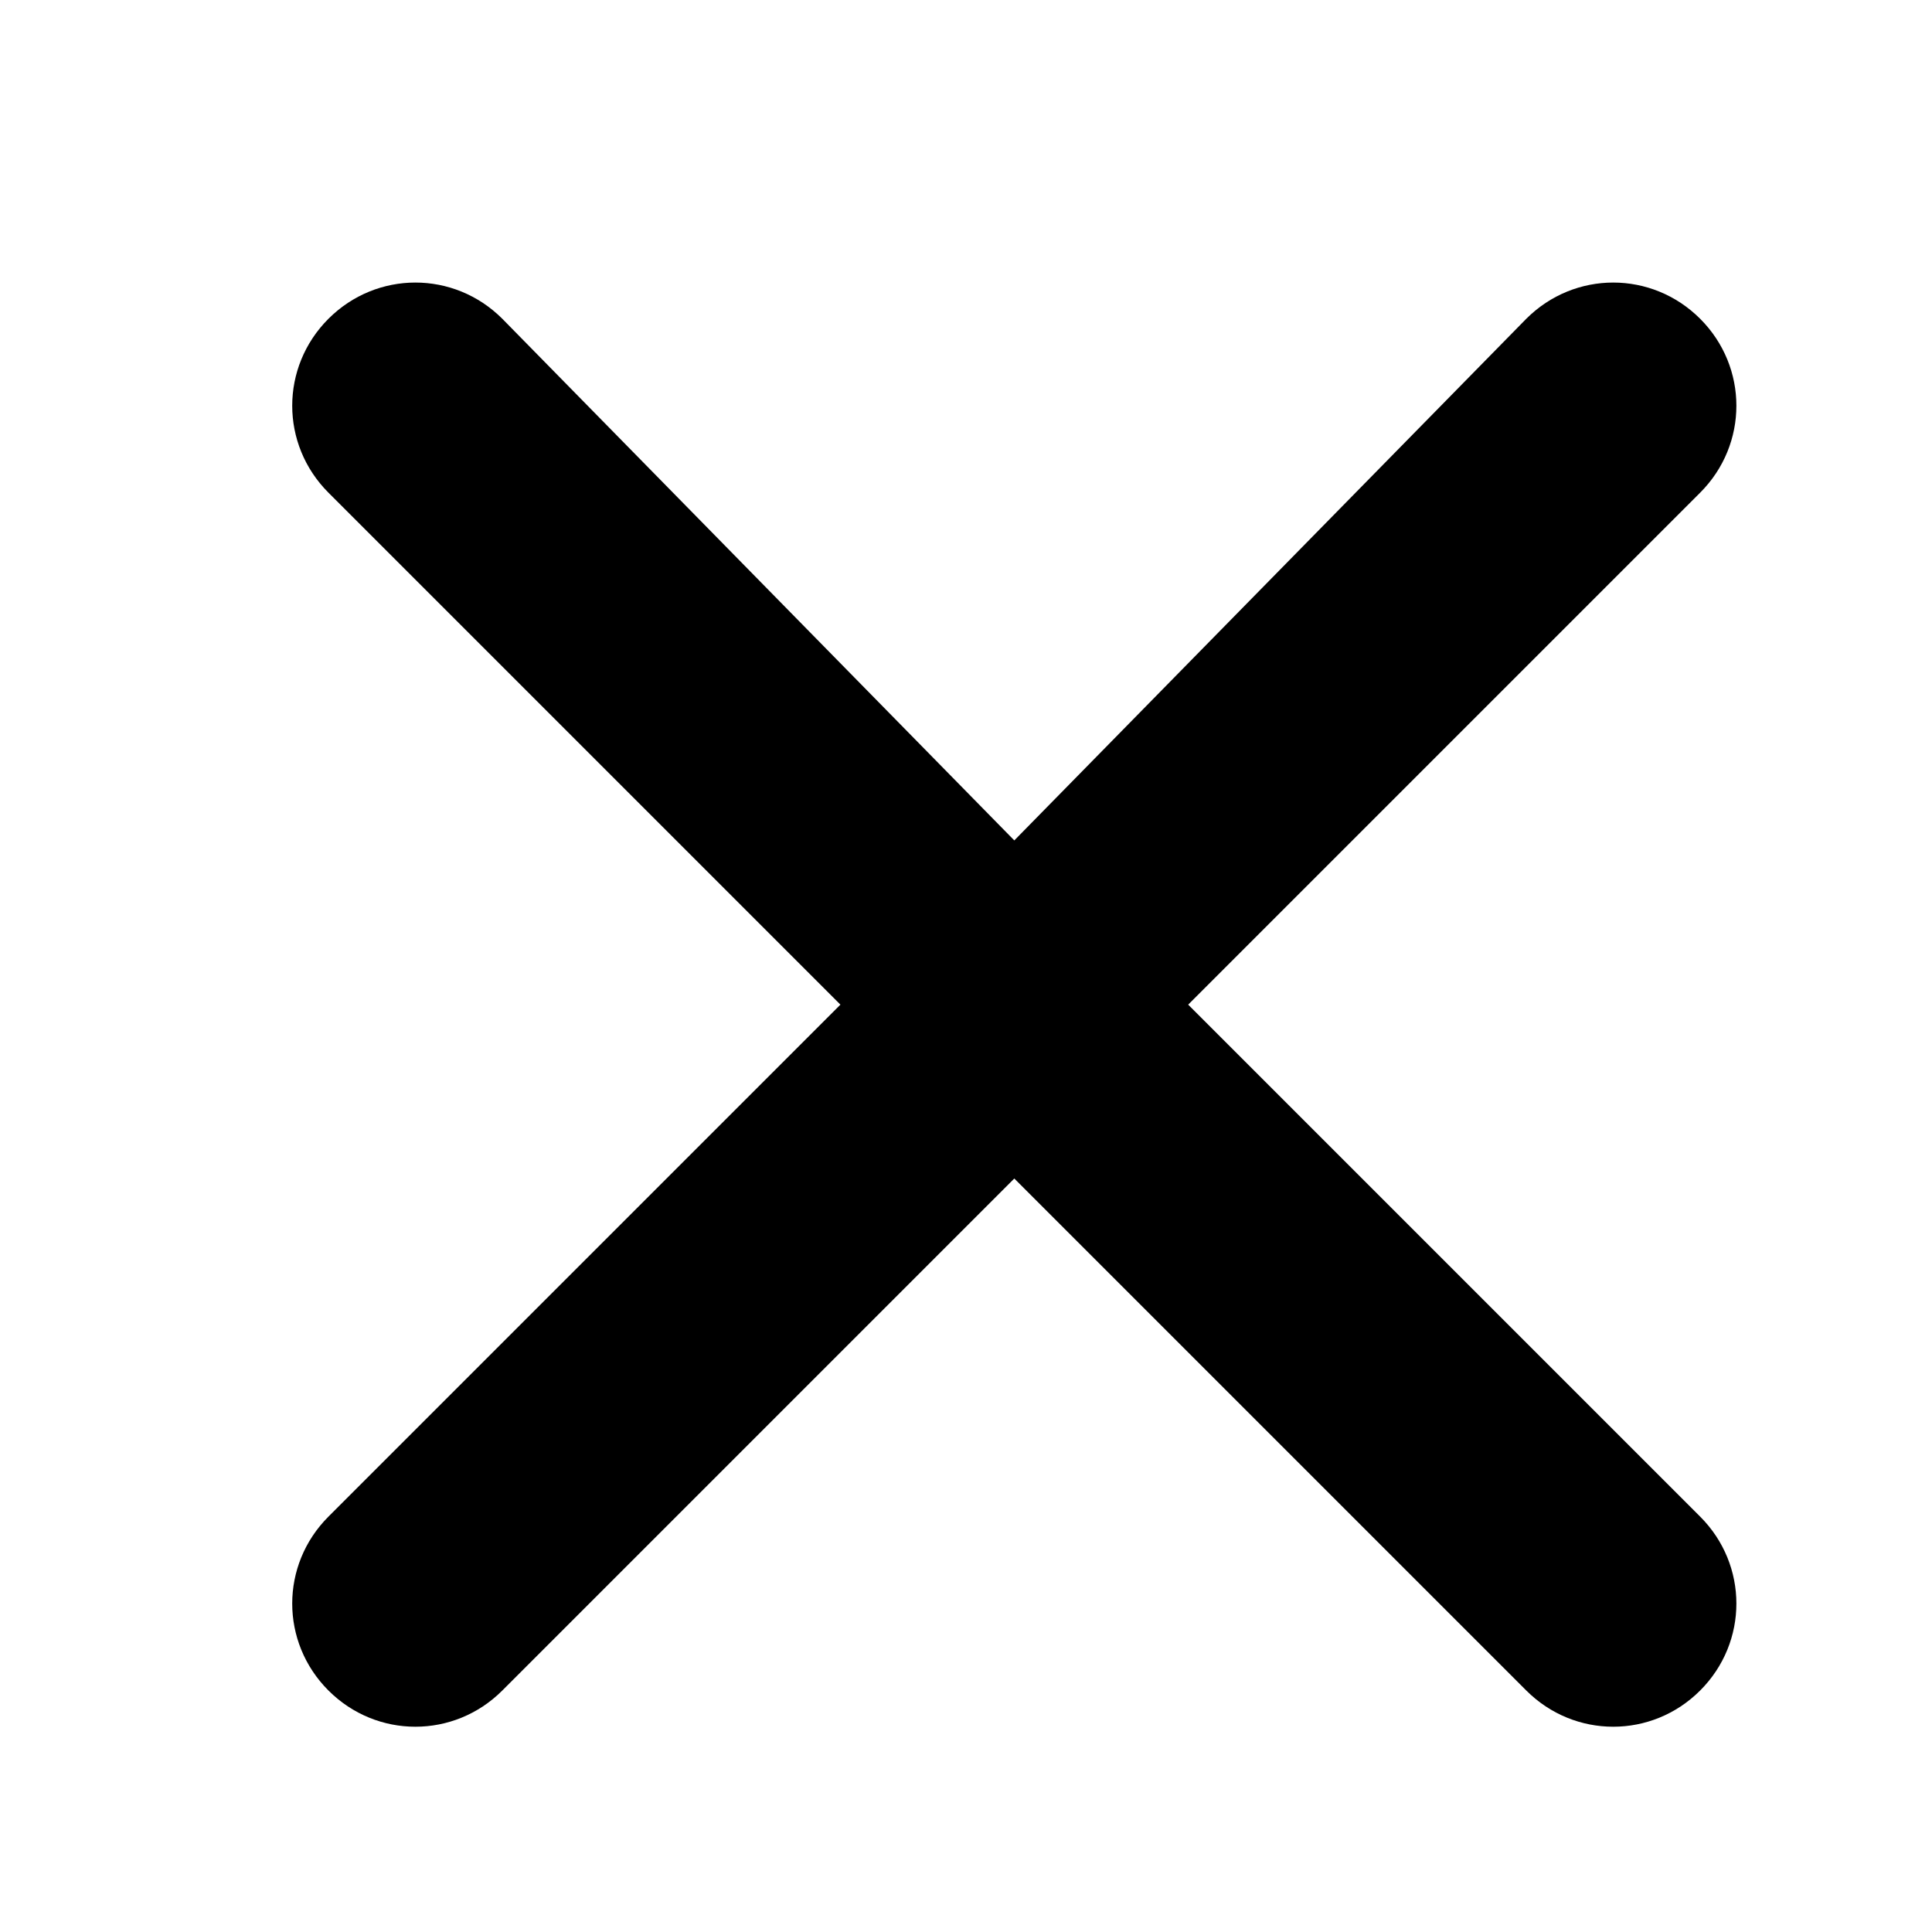
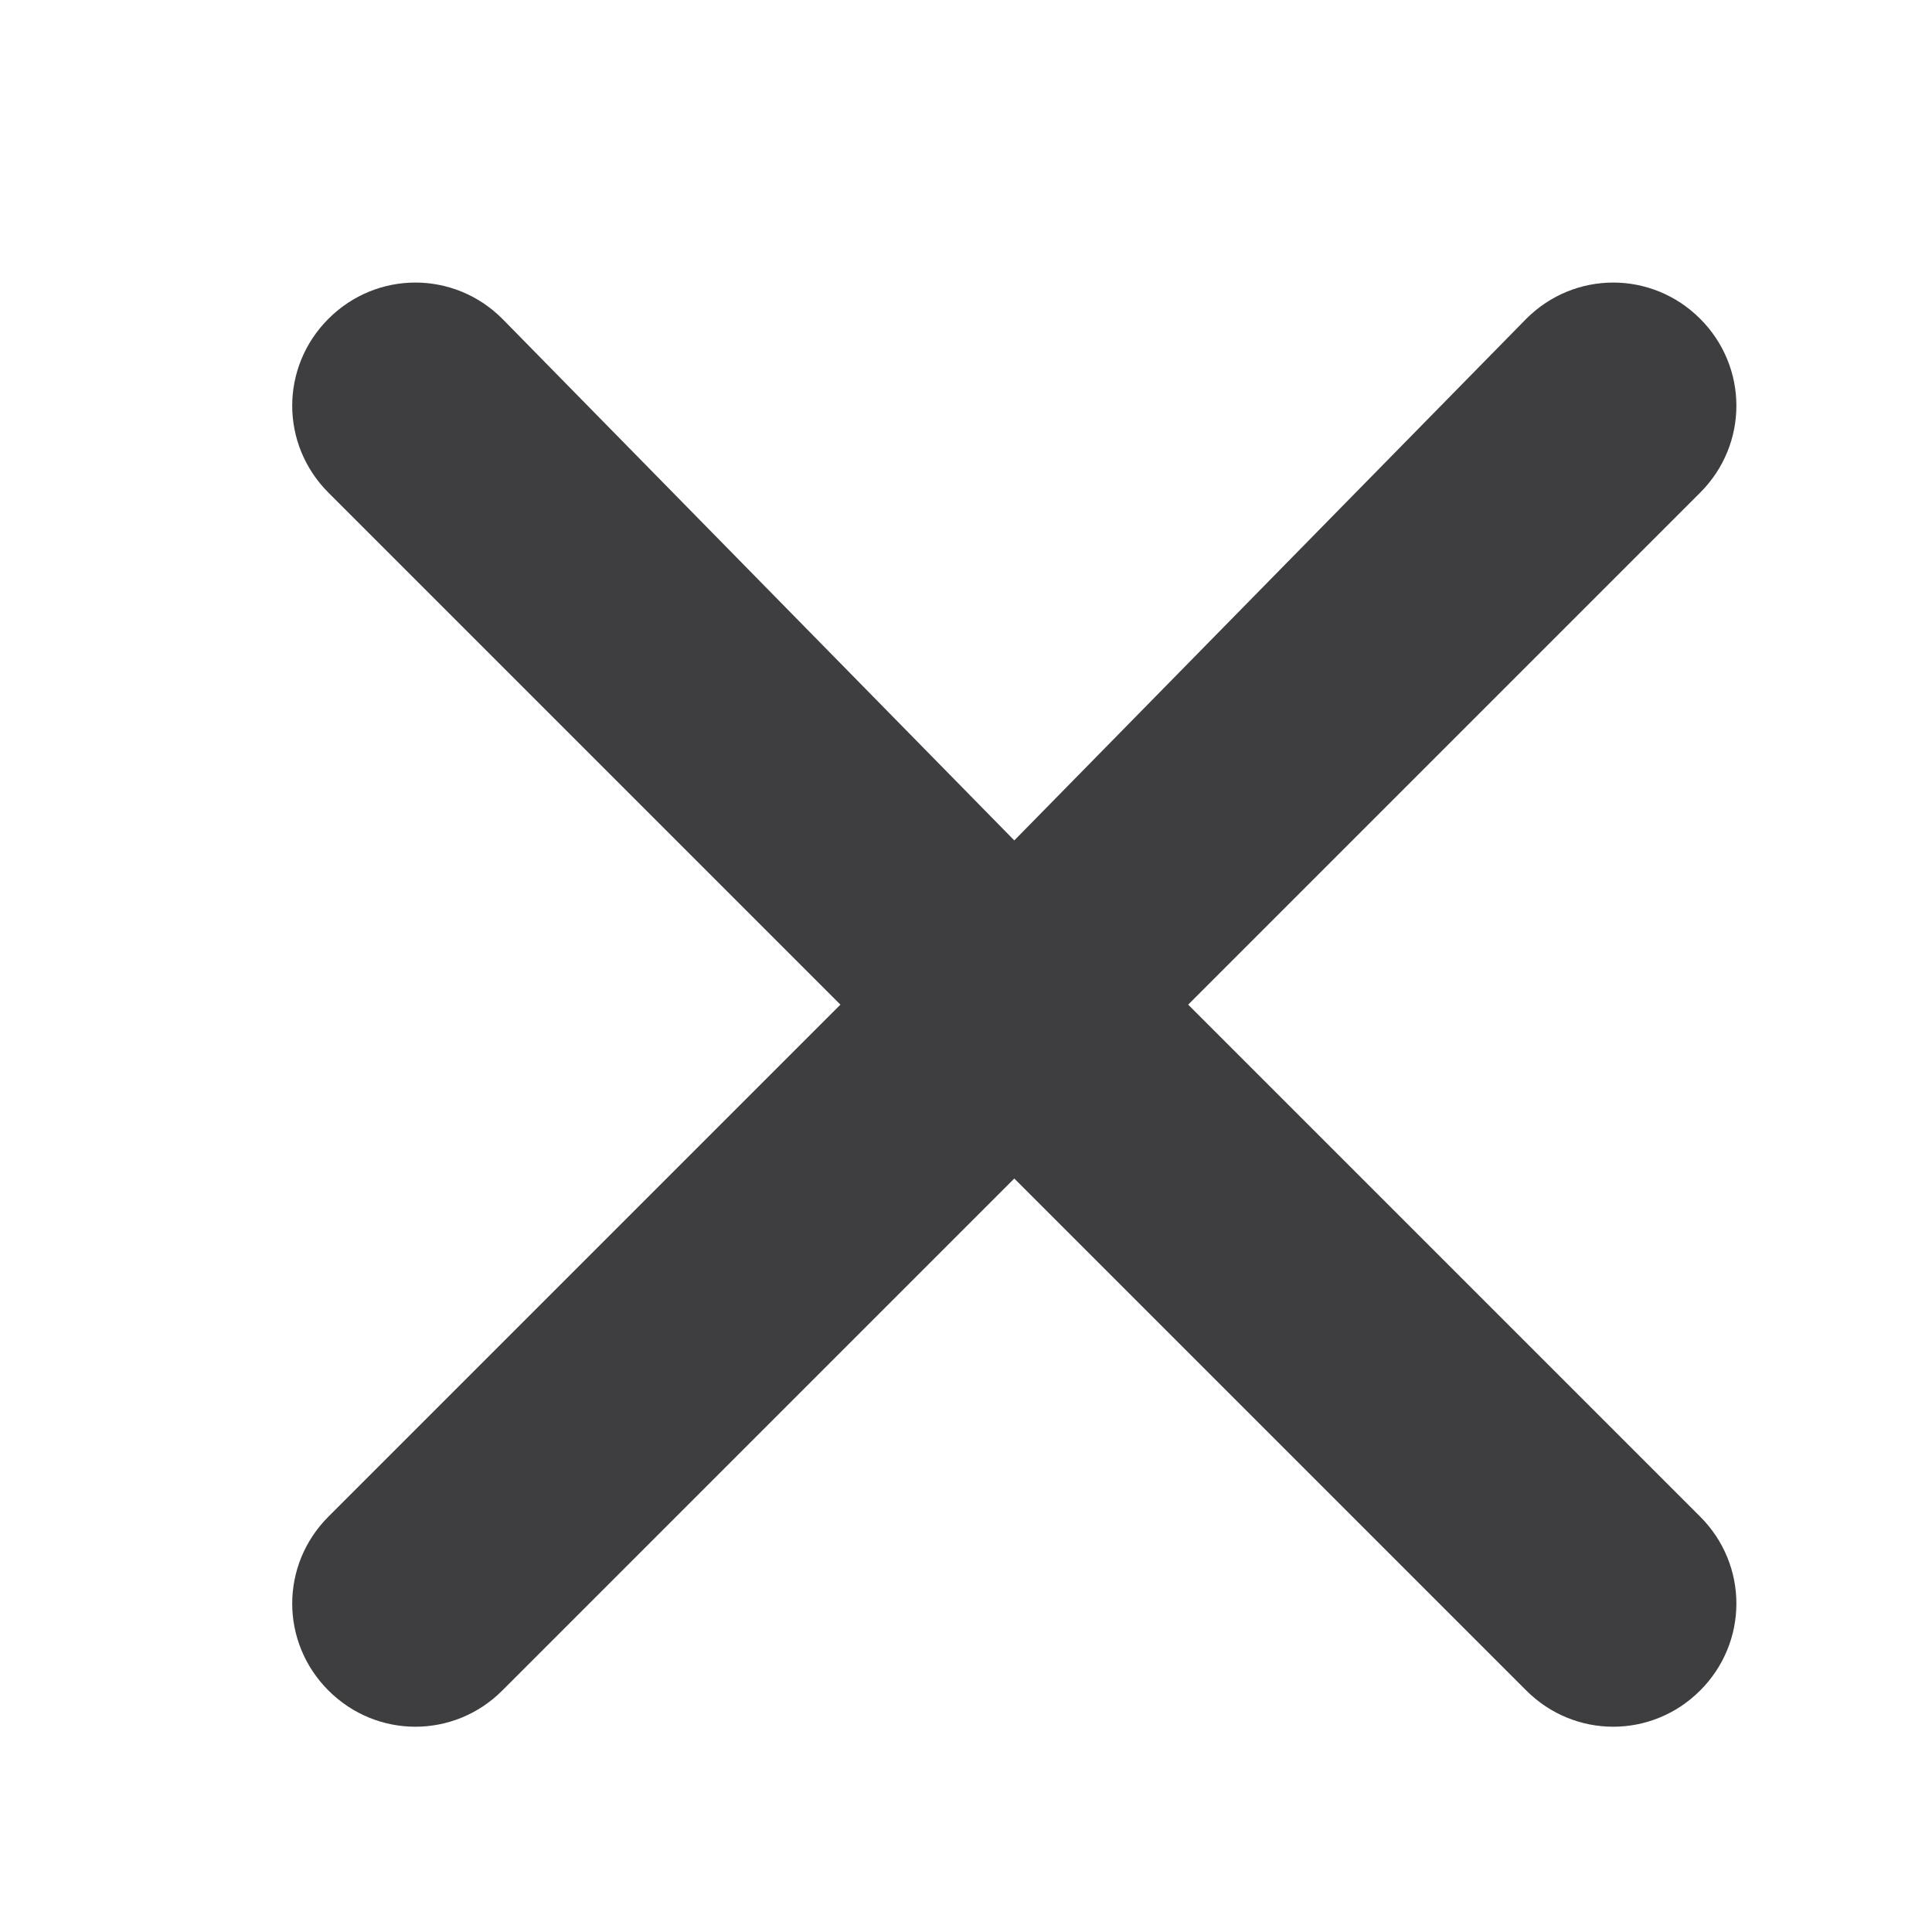
<svg xmlns="http://www.w3.org/2000/svg" viewBox="0 0 20 20">
-   <path d="M10.5 8.7L5.2 3.3c-.5-.5-1.3-.5-1.8 0s-.5 1.3 0 1.8l5.3 5.3-5.3 5.3c-.5.5-.5 1.3 0 1.8s1.3.5 1.8 0l5.3-5.3 5.3 5.3c.5.5 1.3.5 1.8 0s.5-1.3 0-1.8l-5.3-5.3 5.3-5.3c.5-.5.5-1.3 0-1.8s-1.3-.5-1.8 0l-5.3 5.4z" fill="context-fill #3e3d40" />
+   <path d="M10.5 8.7L5.2 3.3c-.5-.5-1.3-.5-1.8 0s-.5 1.3 0 1.8l5.3 5.3-5.3 5.3c-.5.5-.5 1.3 0 1.8s1.3.5 1.8 0l5.3-5.3 5.3 5.3c.5.5 1.3.5 1.8 0s.5-1.3 0-1.8l-5.3-5.3 5.3-5.3c.5-.5.5-1.3 0-1.8s-1.3-.5-1.8 0l-5.3 5.4z" fill="#3e3d40" />
</svg>
